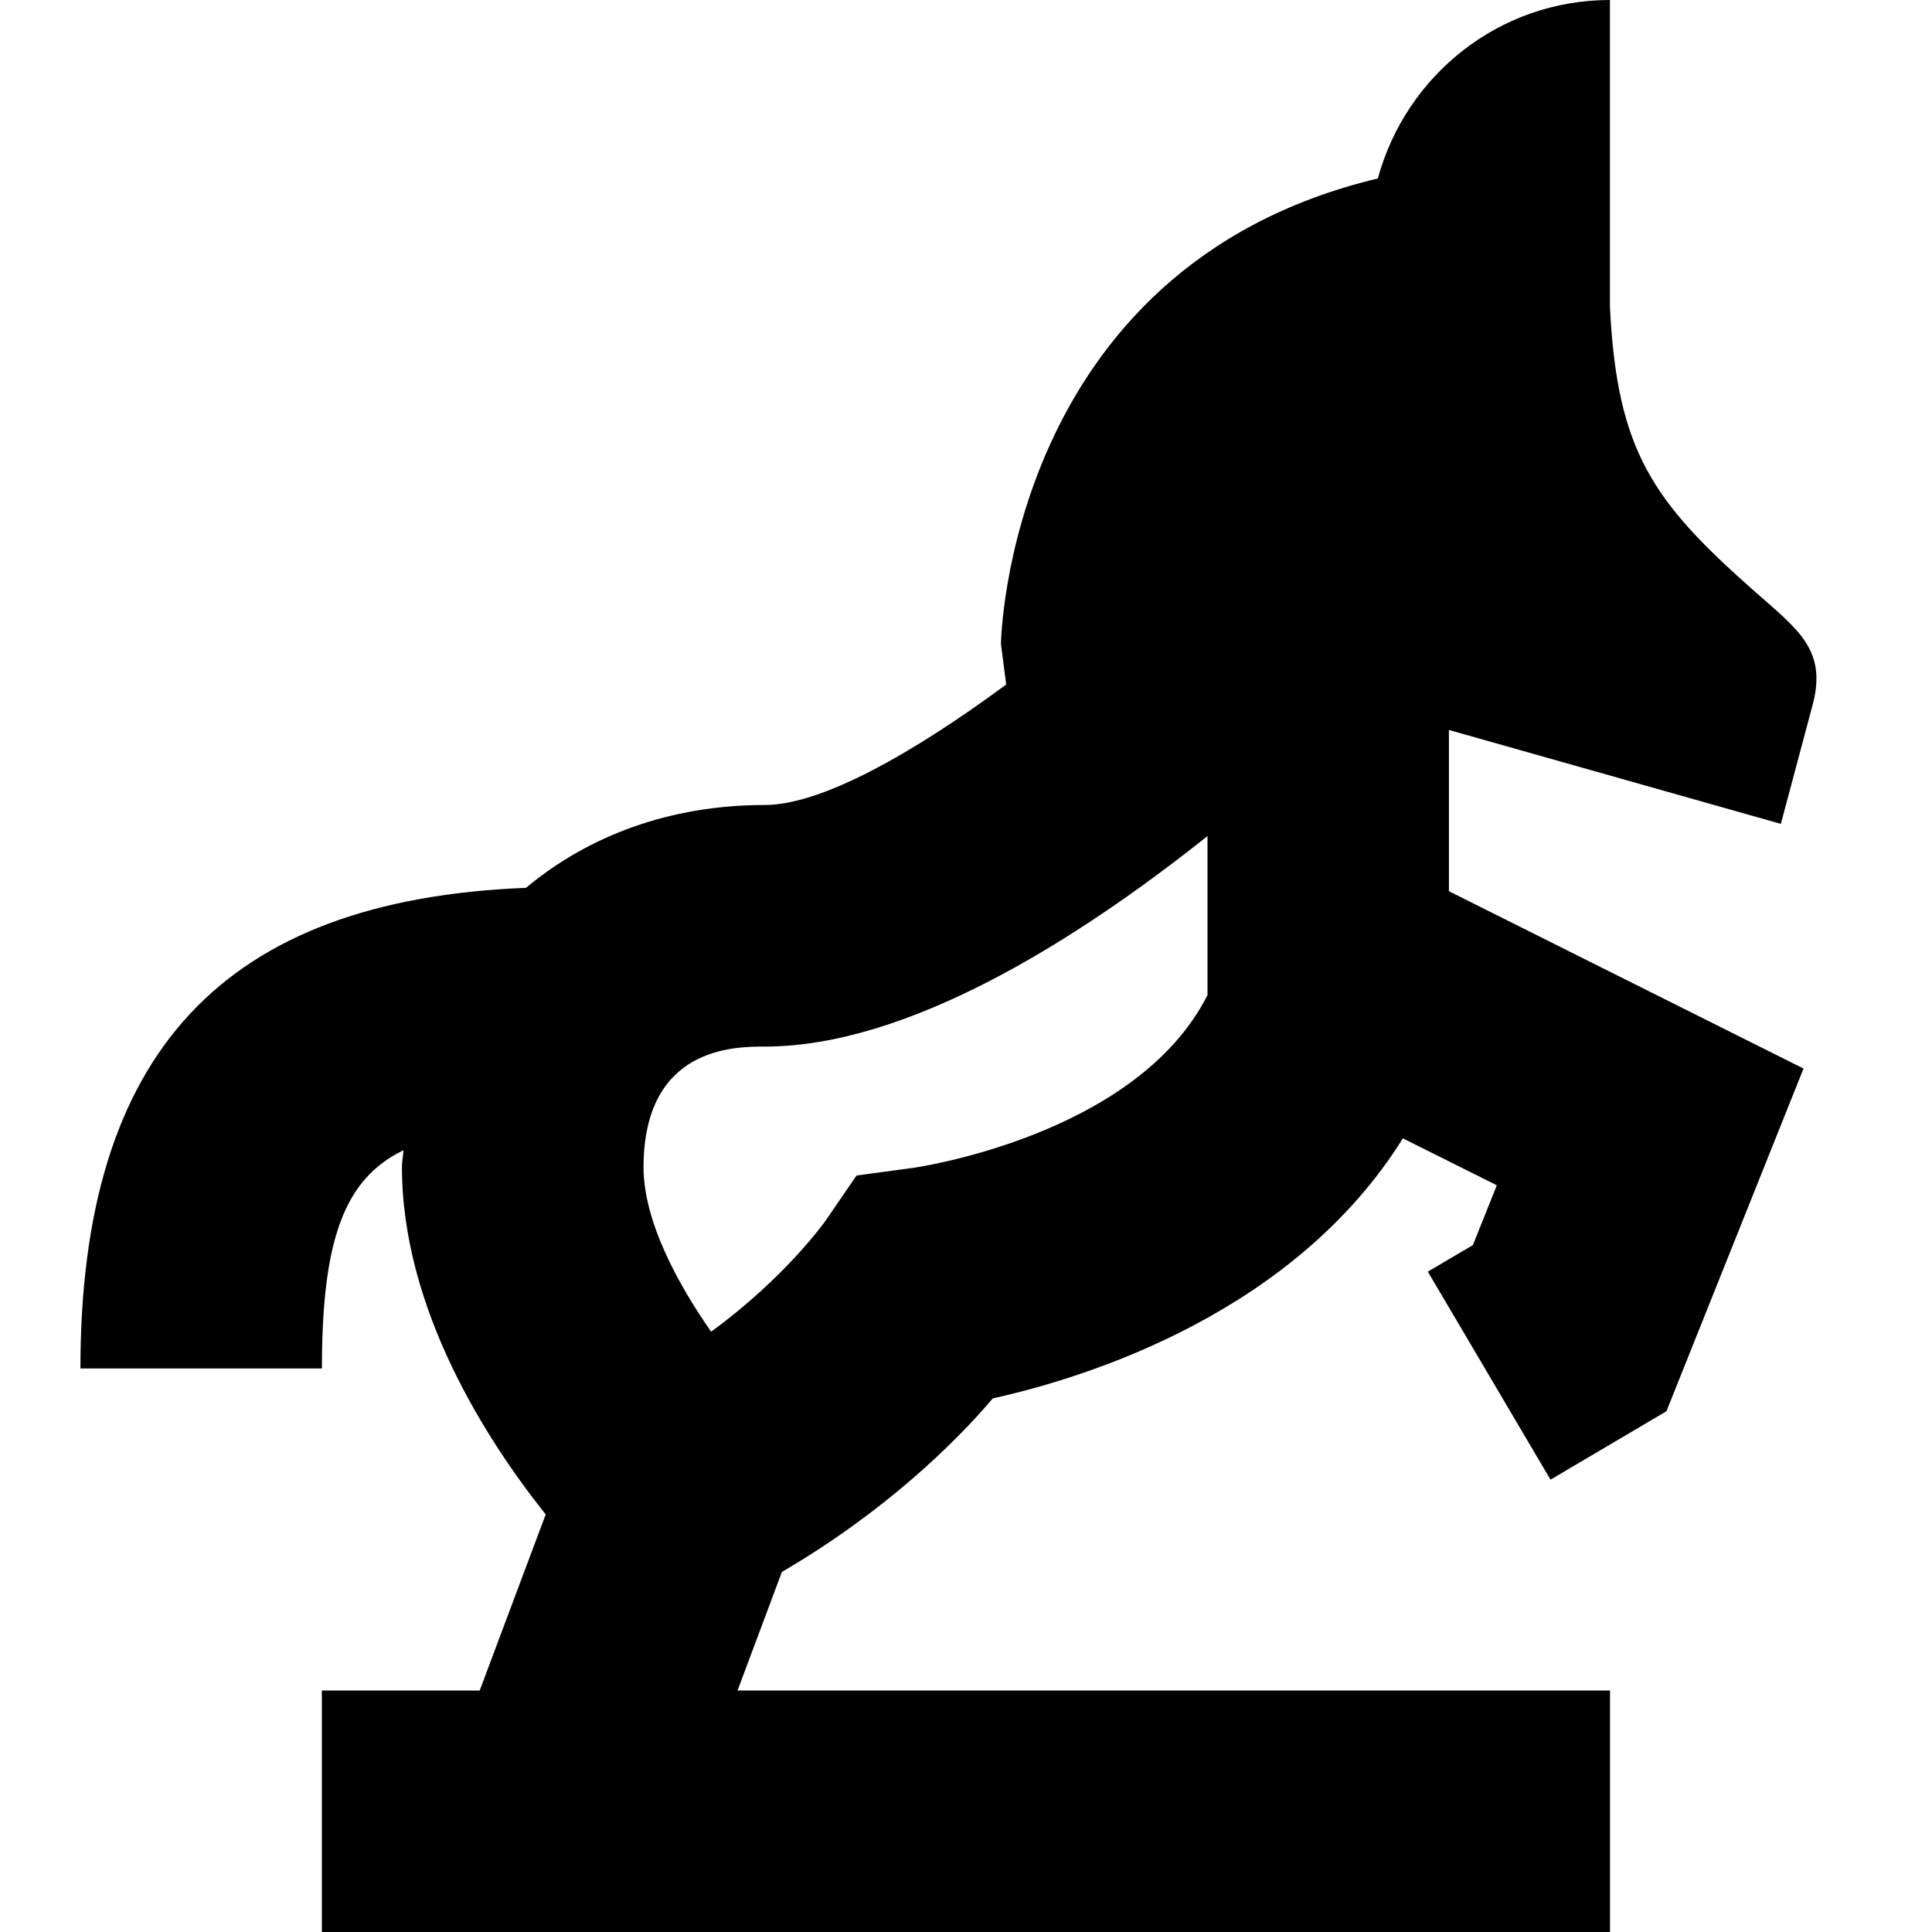
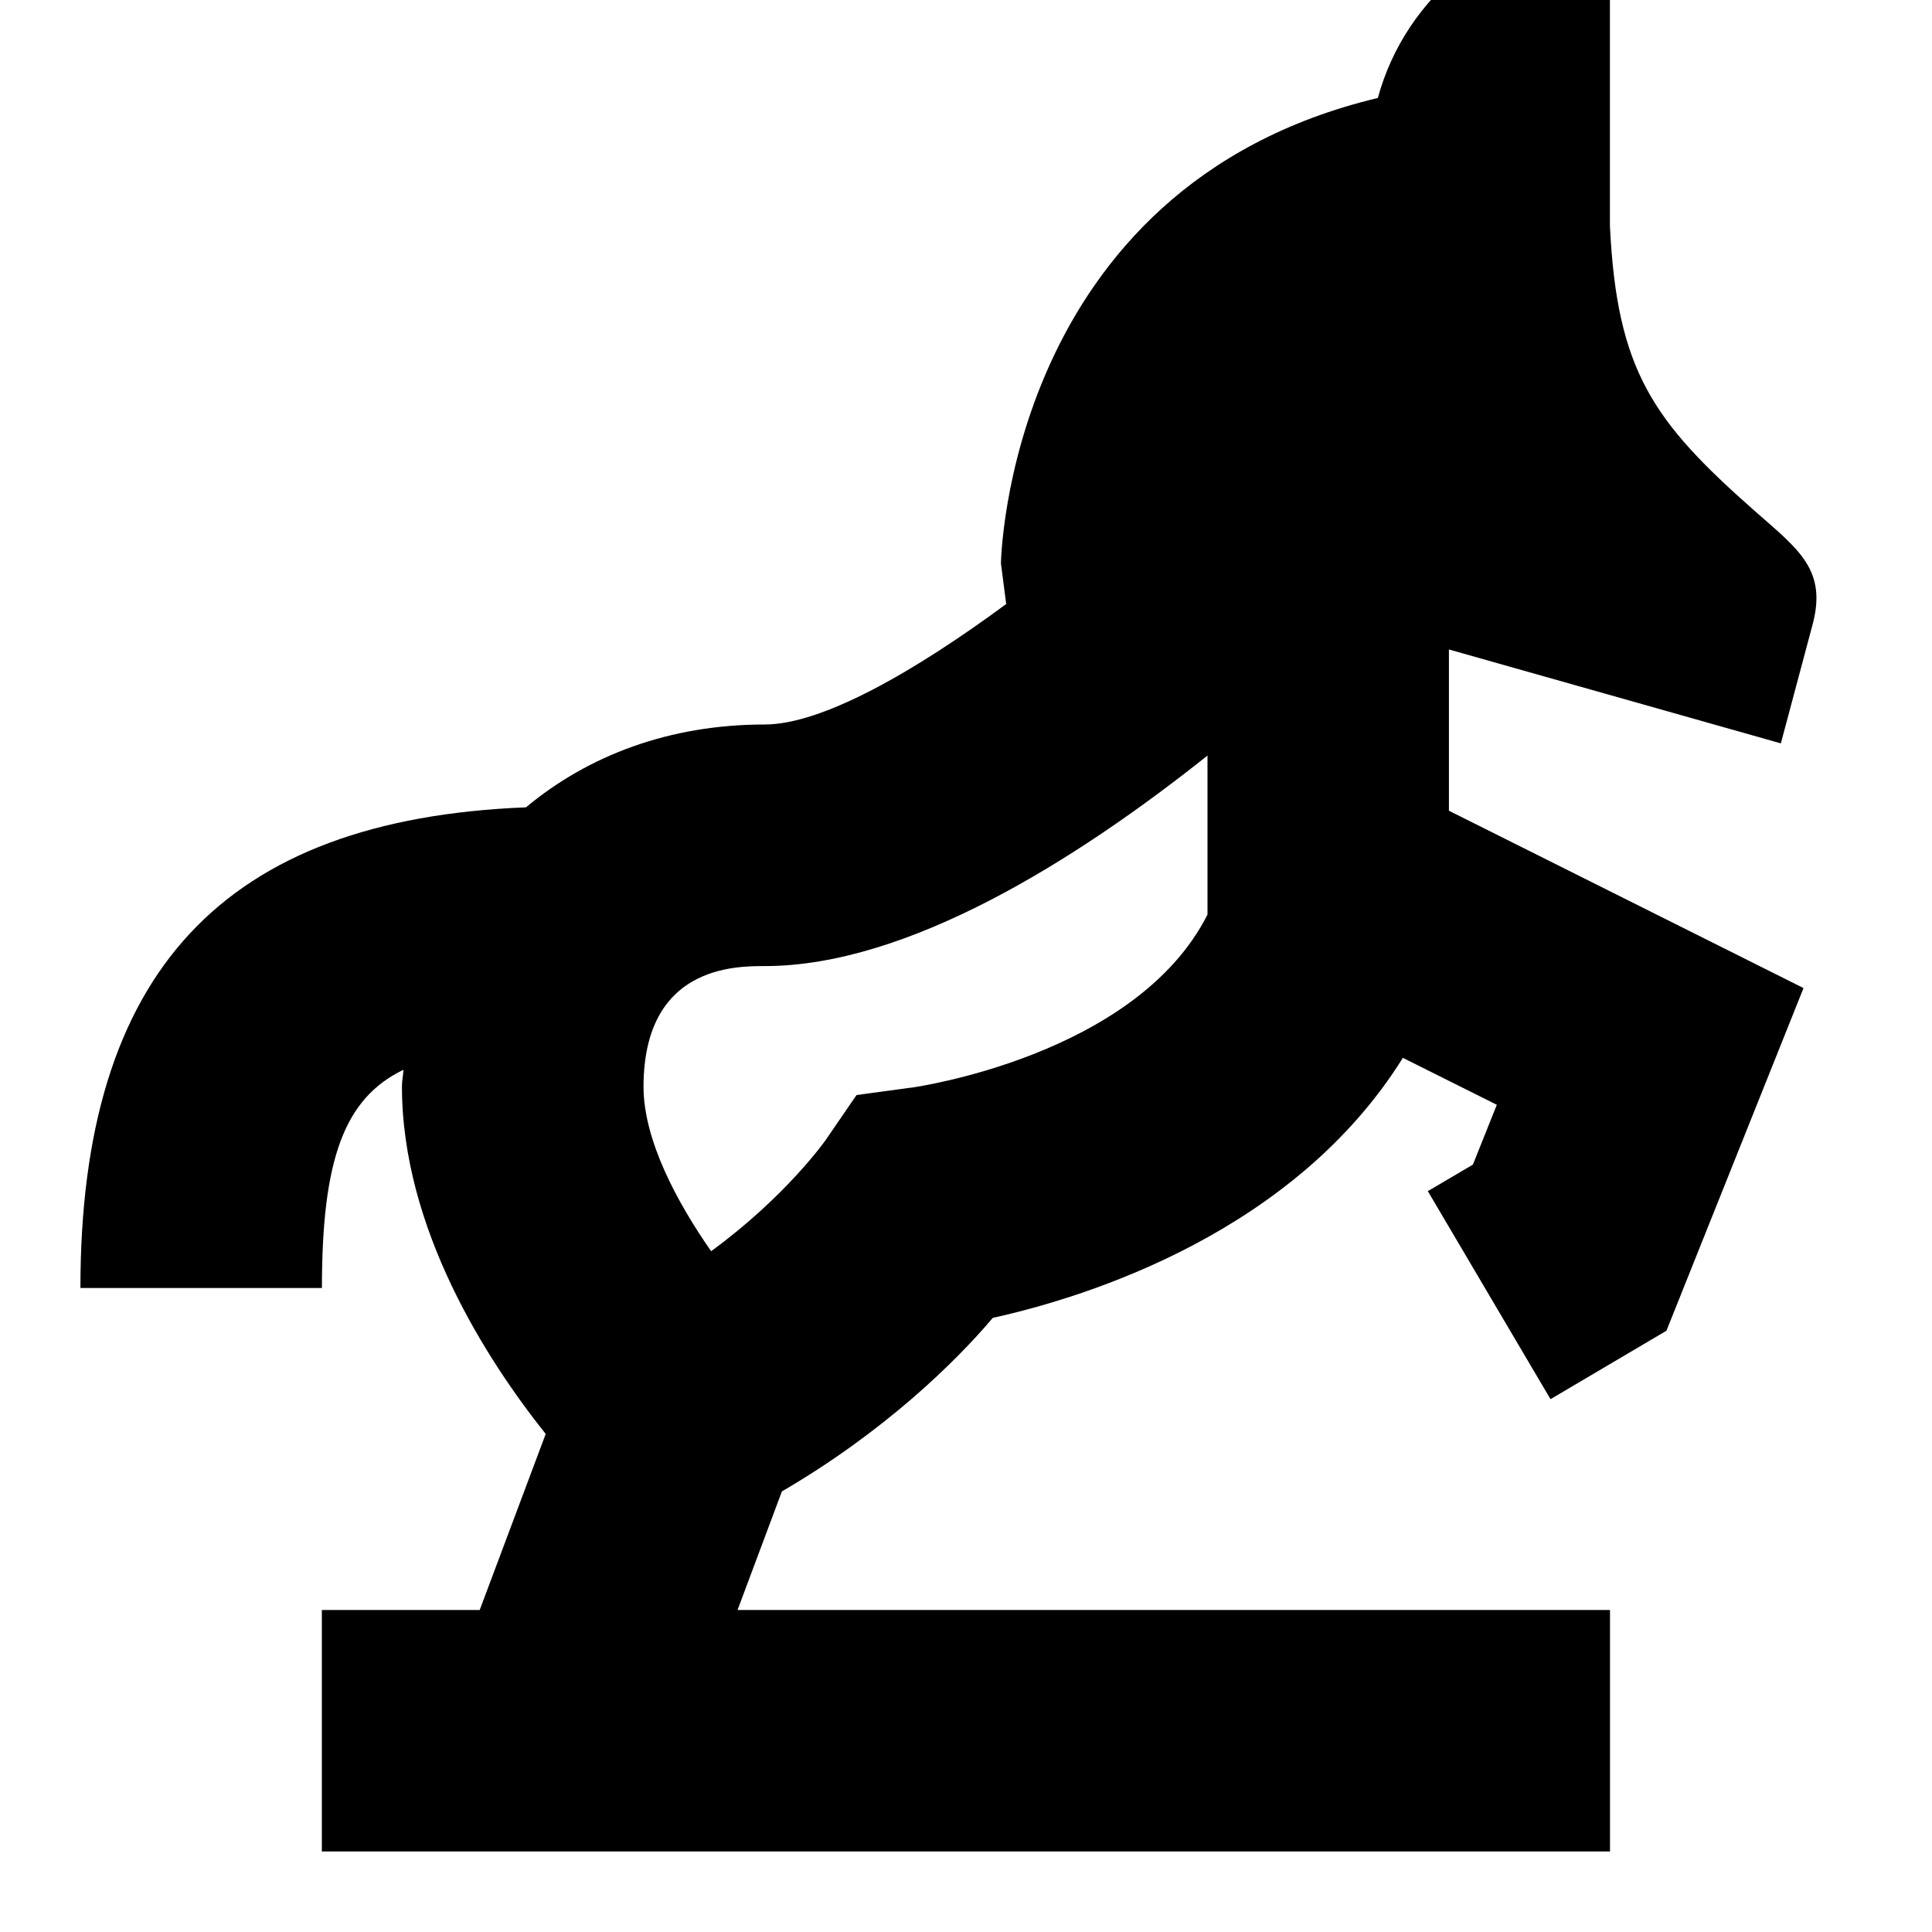
- <svg xmlns="http://www.w3.org/2000/svg" id="Layer_1" data-name="Layer 1" viewBox="0 0 24 24">
+ <svg xmlns="http://www.w3.org/2000/svg" id="Layer_1" data-name="Layer 1" viewBox="0 1 24 24">
  <path d="M22.122,10.236l.387-1.449c.2-.708-.164-.957-.716-1.444-1.26-1.112-1.707-1.736-1.794-3.537V0C18.616,0,17.463,.942,17.116,2.217c-4.617,1.103-4.682,5.783-4.682,5.783l.065,.5h.005c-1.152,.85-2.292,1.5-3.005,1.5-1.183,0-2.193,.385-2.965,1.029-3.757,.149-5.535,2.043-5.535,5.971h3c0-1.59,.274-2.355,1.013-2.711-.003,.07-.019,.134-.019,.205,0,1.771,1.055,3.402,1.786,4.319l-.82,2.187h-1.961v3H20v-3H9.162l.551-1.473c1.269-.74,2.152-1.603,2.62-2.156,1.204-.266,3.751-1.075,5.094-3.23l1.167,.583-.297,.743-.56,.33,1.524,2.584,1.44-.85,1.703-4.257-4.405-2.203v-2.003s4.122,1.166,4.122,1.166Zm-10.805,4.275l-.677,.092-.382,.557c-.006,.009-.493,.702-1.424,1.383-.422-.605-.84-1.379-.84-2.045,.003-1.497,1.134-1.497,1.506-1.497,1.777,0,3.871-1.318,5.5-2.615v1.975c-.89,1.763-3.659,2.148-3.683,2.151Z" />
</svg>
